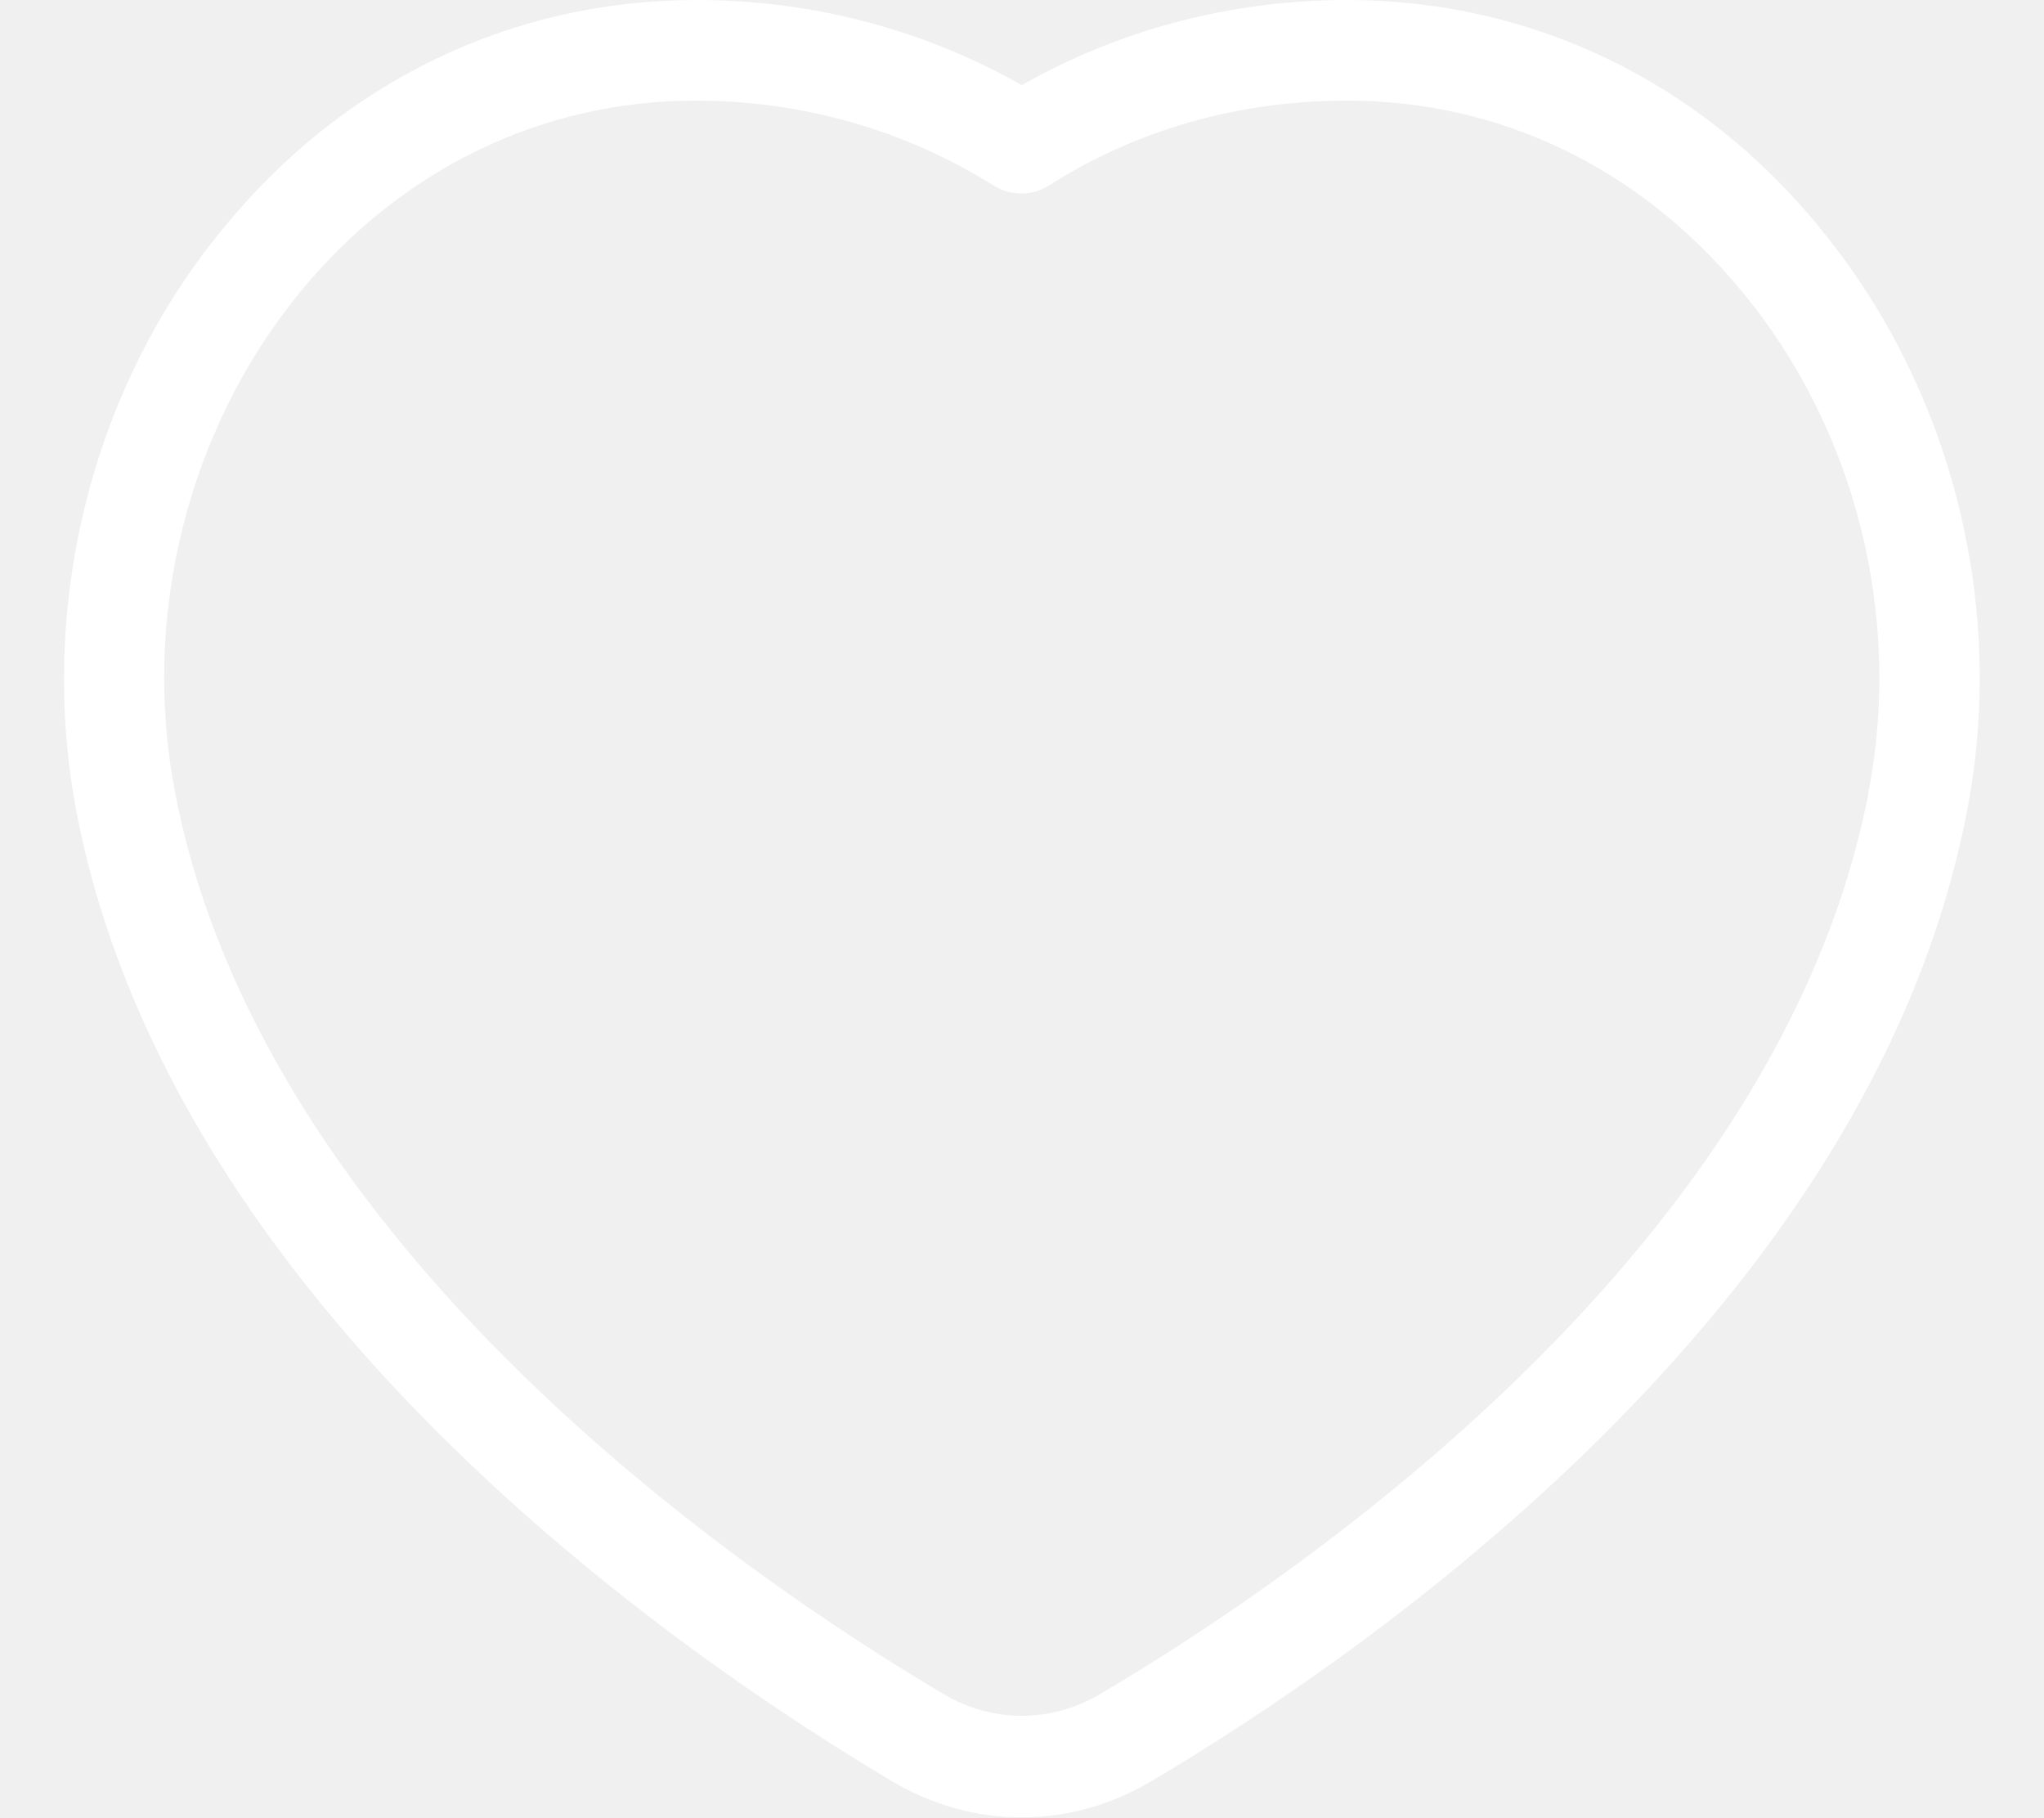
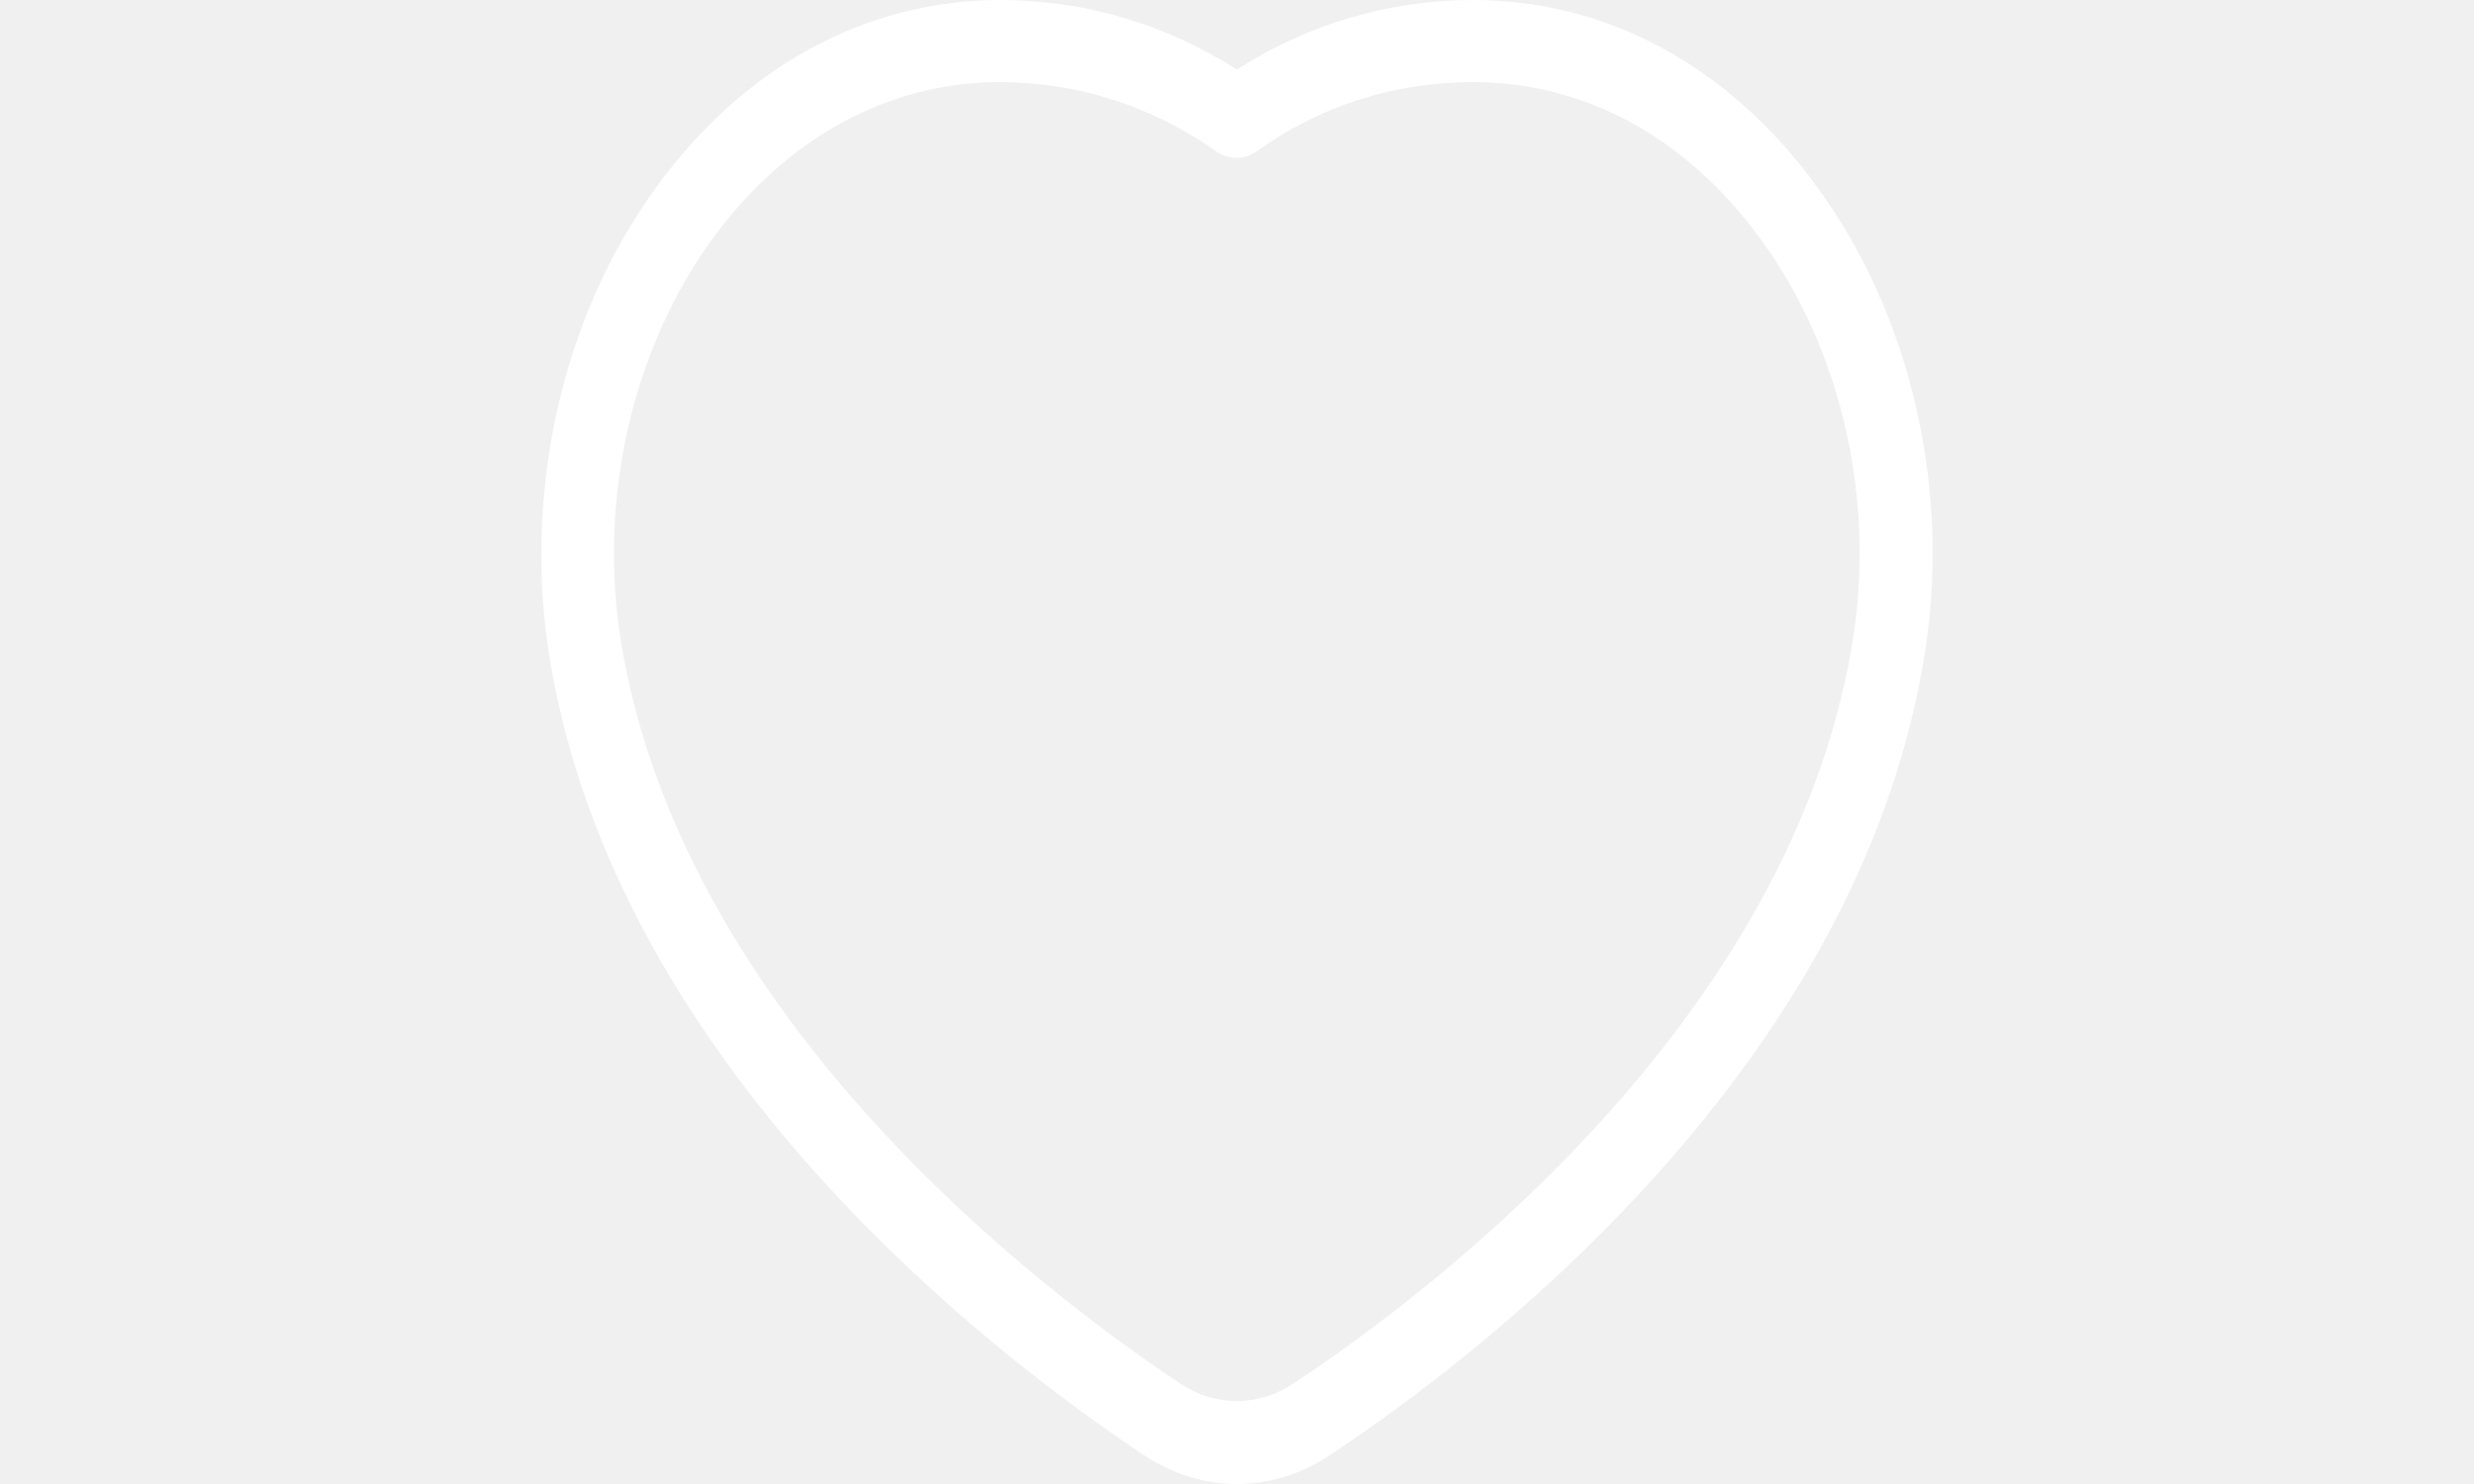
- <svg xmlns="http://www.w3.org/2000/svg" fill="none" height="16" viewBox="0 0 18 16" width="18">
-   <path d="m16.027 2.006c-1.057-1.292-2.539-2.006-4.165-2.006-1.021 0-2.006.262-2.864.75-.858-.488-1.843-.75-2.864-.75-1.626 0-3.108.714-4.165 2.006-1.165 1.409-1.644 3.343-1.292 5.159.849 4.355 5.312 7.408 7.182 8.519.352.208.741.316 1.138.316.398 0 .786-.108 1.138-.316 1.879-1.111 6.333-4.165 7.182-8.519.361-1.816-.127-3.749-1.292-5.159zm.425 4.987c-.777 3.993-4.987 6.875-6.767 7.923-.425.253-.949.253-1.373 0-1.771-1.048-5.99-3.93-6.767-7.923-.307-1.563.108-3.216 1.102-4.427.894-1.084 2.132-1.68 3.478-1.68.949 0 1.852.262 2.629.75.145.09.334.09.479 0 .777-.497 1.68-.75 2.629-.75 1.355 0 2.584.596 3.478 1.68 1.003 1.211 1.418 2.864 1.111 4.427z" fill="#fff" />
+ <svg xmlns="http://www.w3.org/2000/svg" width="20px" height="12px" viewBox="0 0 30 30" version="1.1">
+   <g id="surface1">
+     <path style=" stroke:none;fill-rule:nonzero;fill:rgb(100%,100%,100%);fill-opacity:1;" d="M 26.711 3.762 C 24.949 1.34 22.48 0 19.77 0 C 18.07 0 16.426 0.492 14.996 1.406 C 13.566 0.492 11.926 0 10.223 0 C 7.512 0 5.043 1.34 3.281 3.762 C 1.34 6.402 0.543 10.027 1.129 13.434 C 2.543 21.598 9.984 27.324 13.102 29.406 C 13.688 29.797 14.336 30 14.996 30 C 15.66 30 16.309 29.797 16.895 29.406 C 20.027 27.324 27.449 21.598 28.863 13.434 C 29.469 10.027 28.652 6.402 26.711 3.762 Z M 27.418 13.109 C 26.125 20.598 19.109 26.004 16.141 27.969 C 15.434 28.441 14.559 28.441 13.852 27.969 C 10.902 26.004 3.871 20.598 2.574 13.109 C 2.062 10.18 2.754 7.082 4.41 4.812 C 5.902 2.777 7.965 1.66 10.207 1.66 C 11.789 1.66 13.297 2.152 14.59 3.066 C 14.832 3.234 15.148 3.234 15.387 3.066 C 16.684 2.133 18.188 1.66 19.77 1.66 C 22.027 1.66 24.078 2.777 25.566 4.812 C 27.238 7.082 27.93 10.18 27.418 13.109 Z M 27.418 13.109 " />
+   </g>
</svg>
